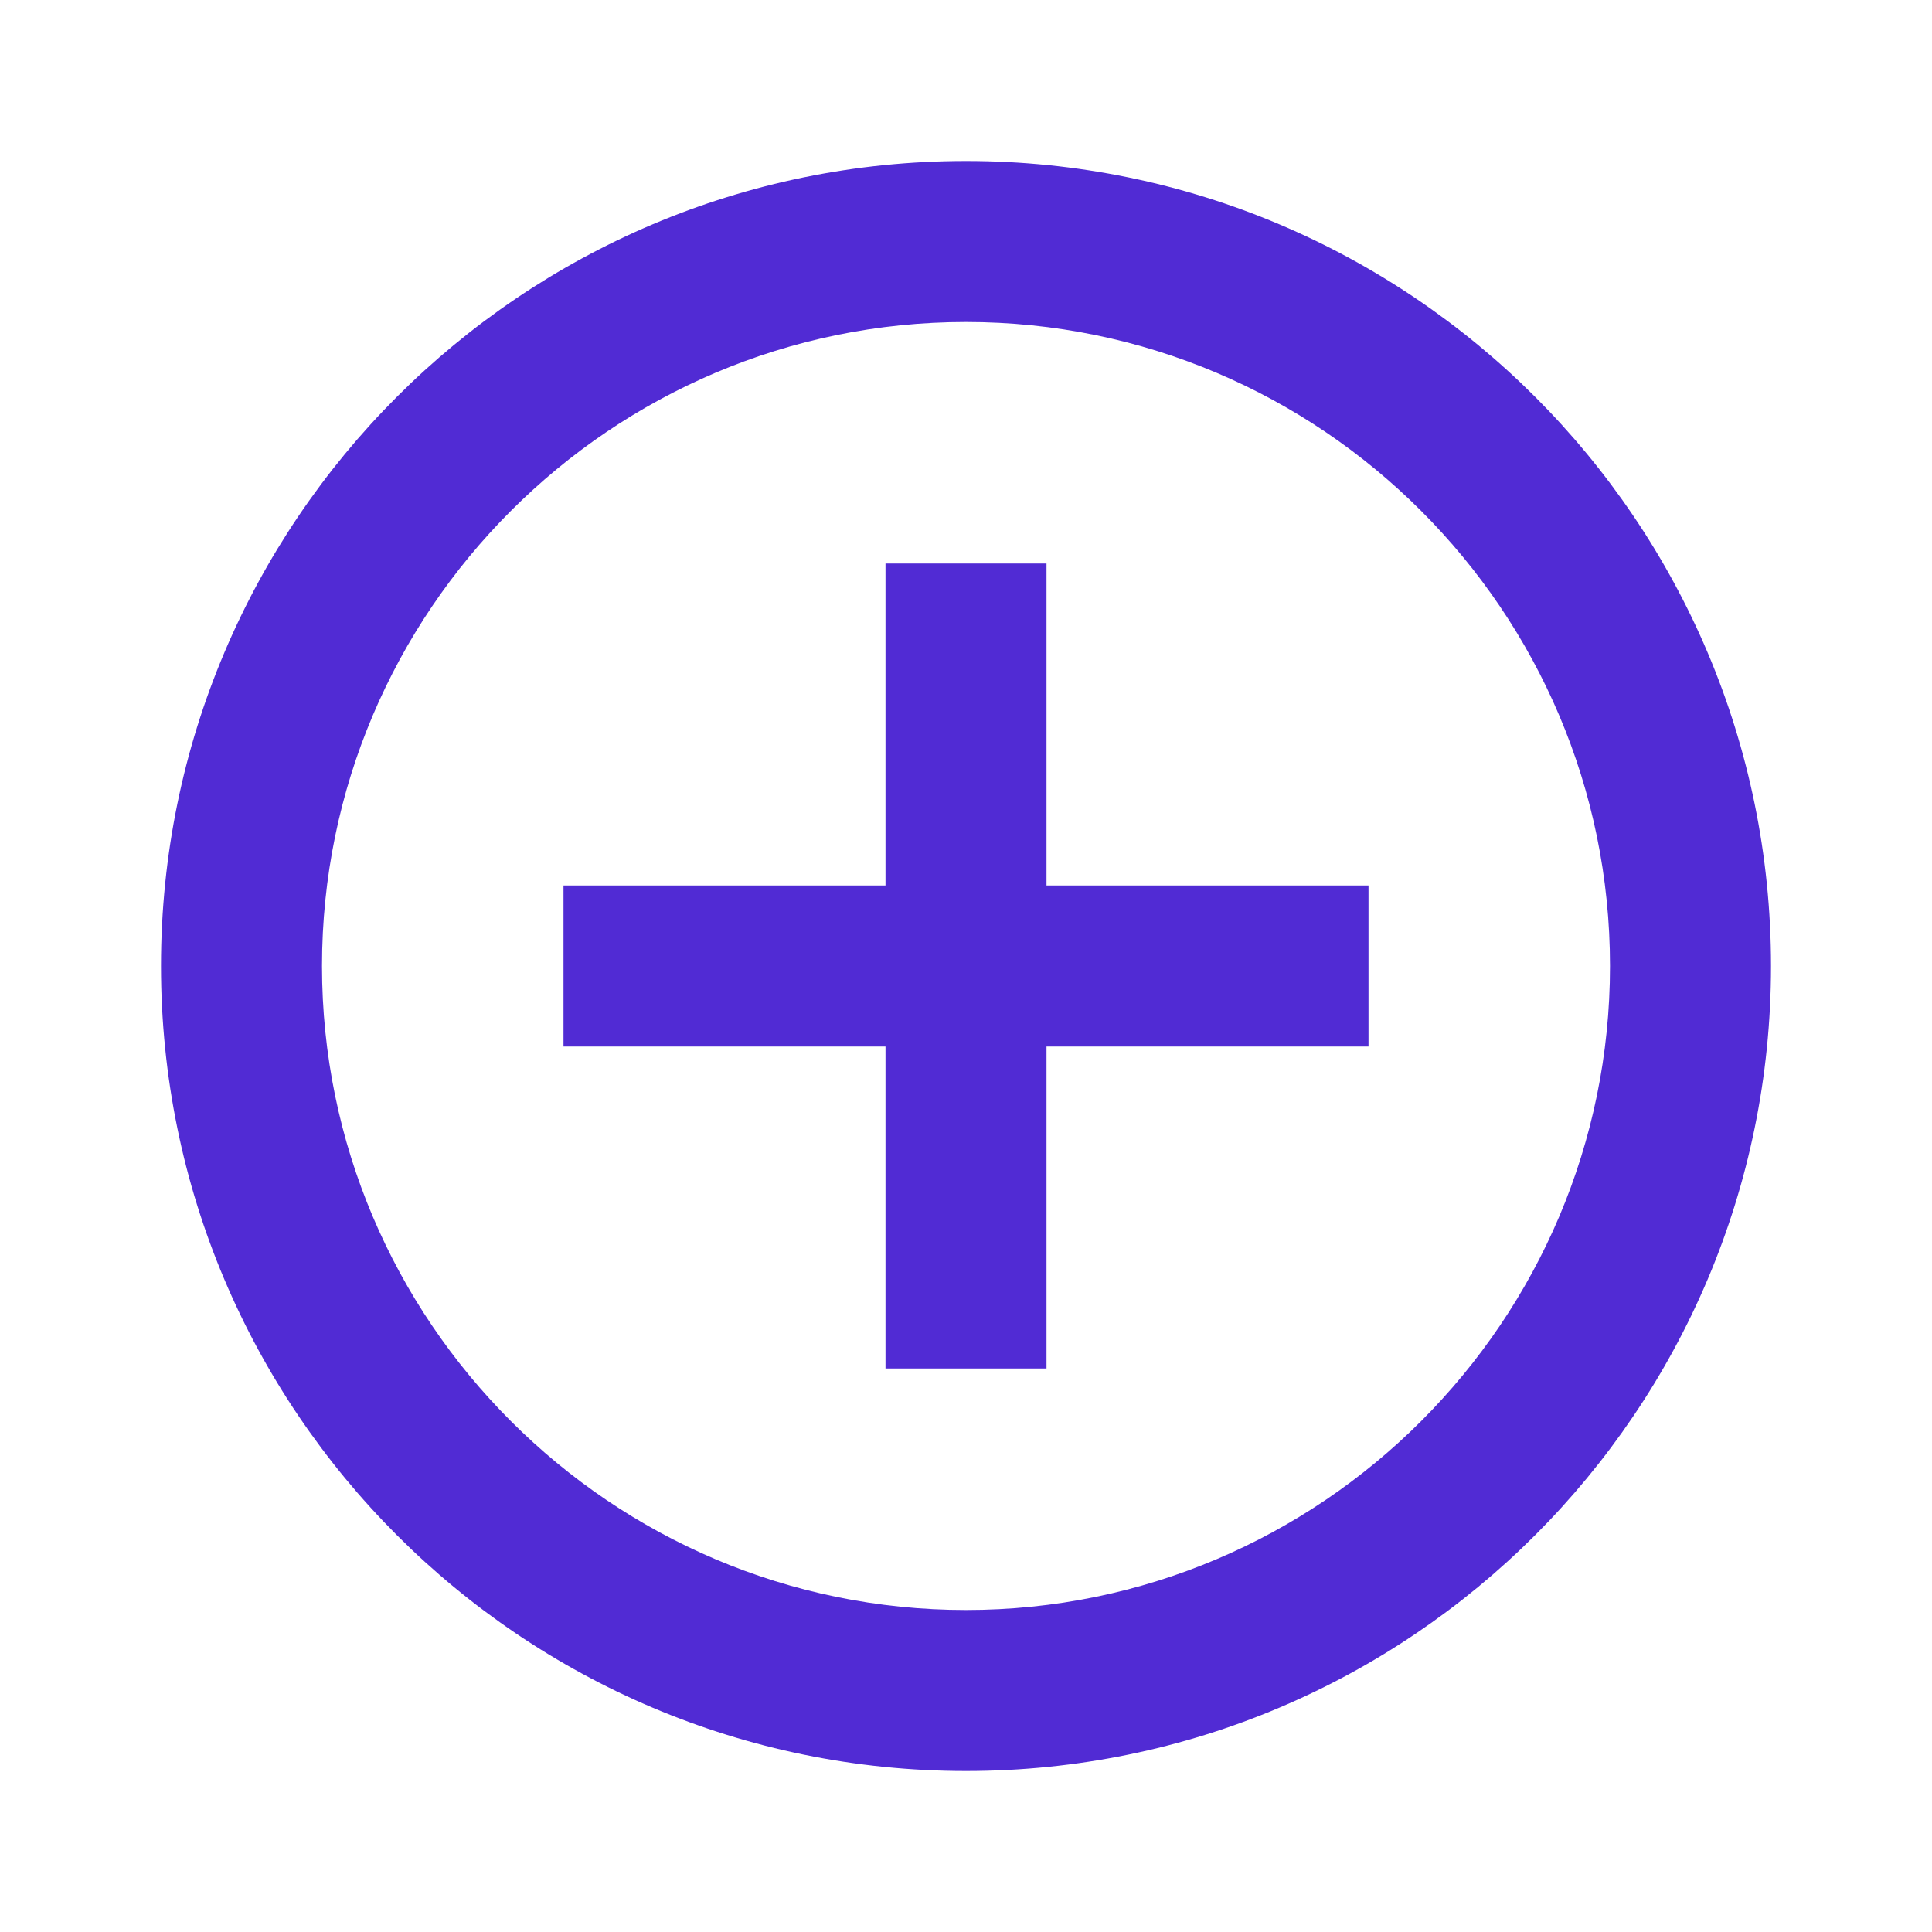
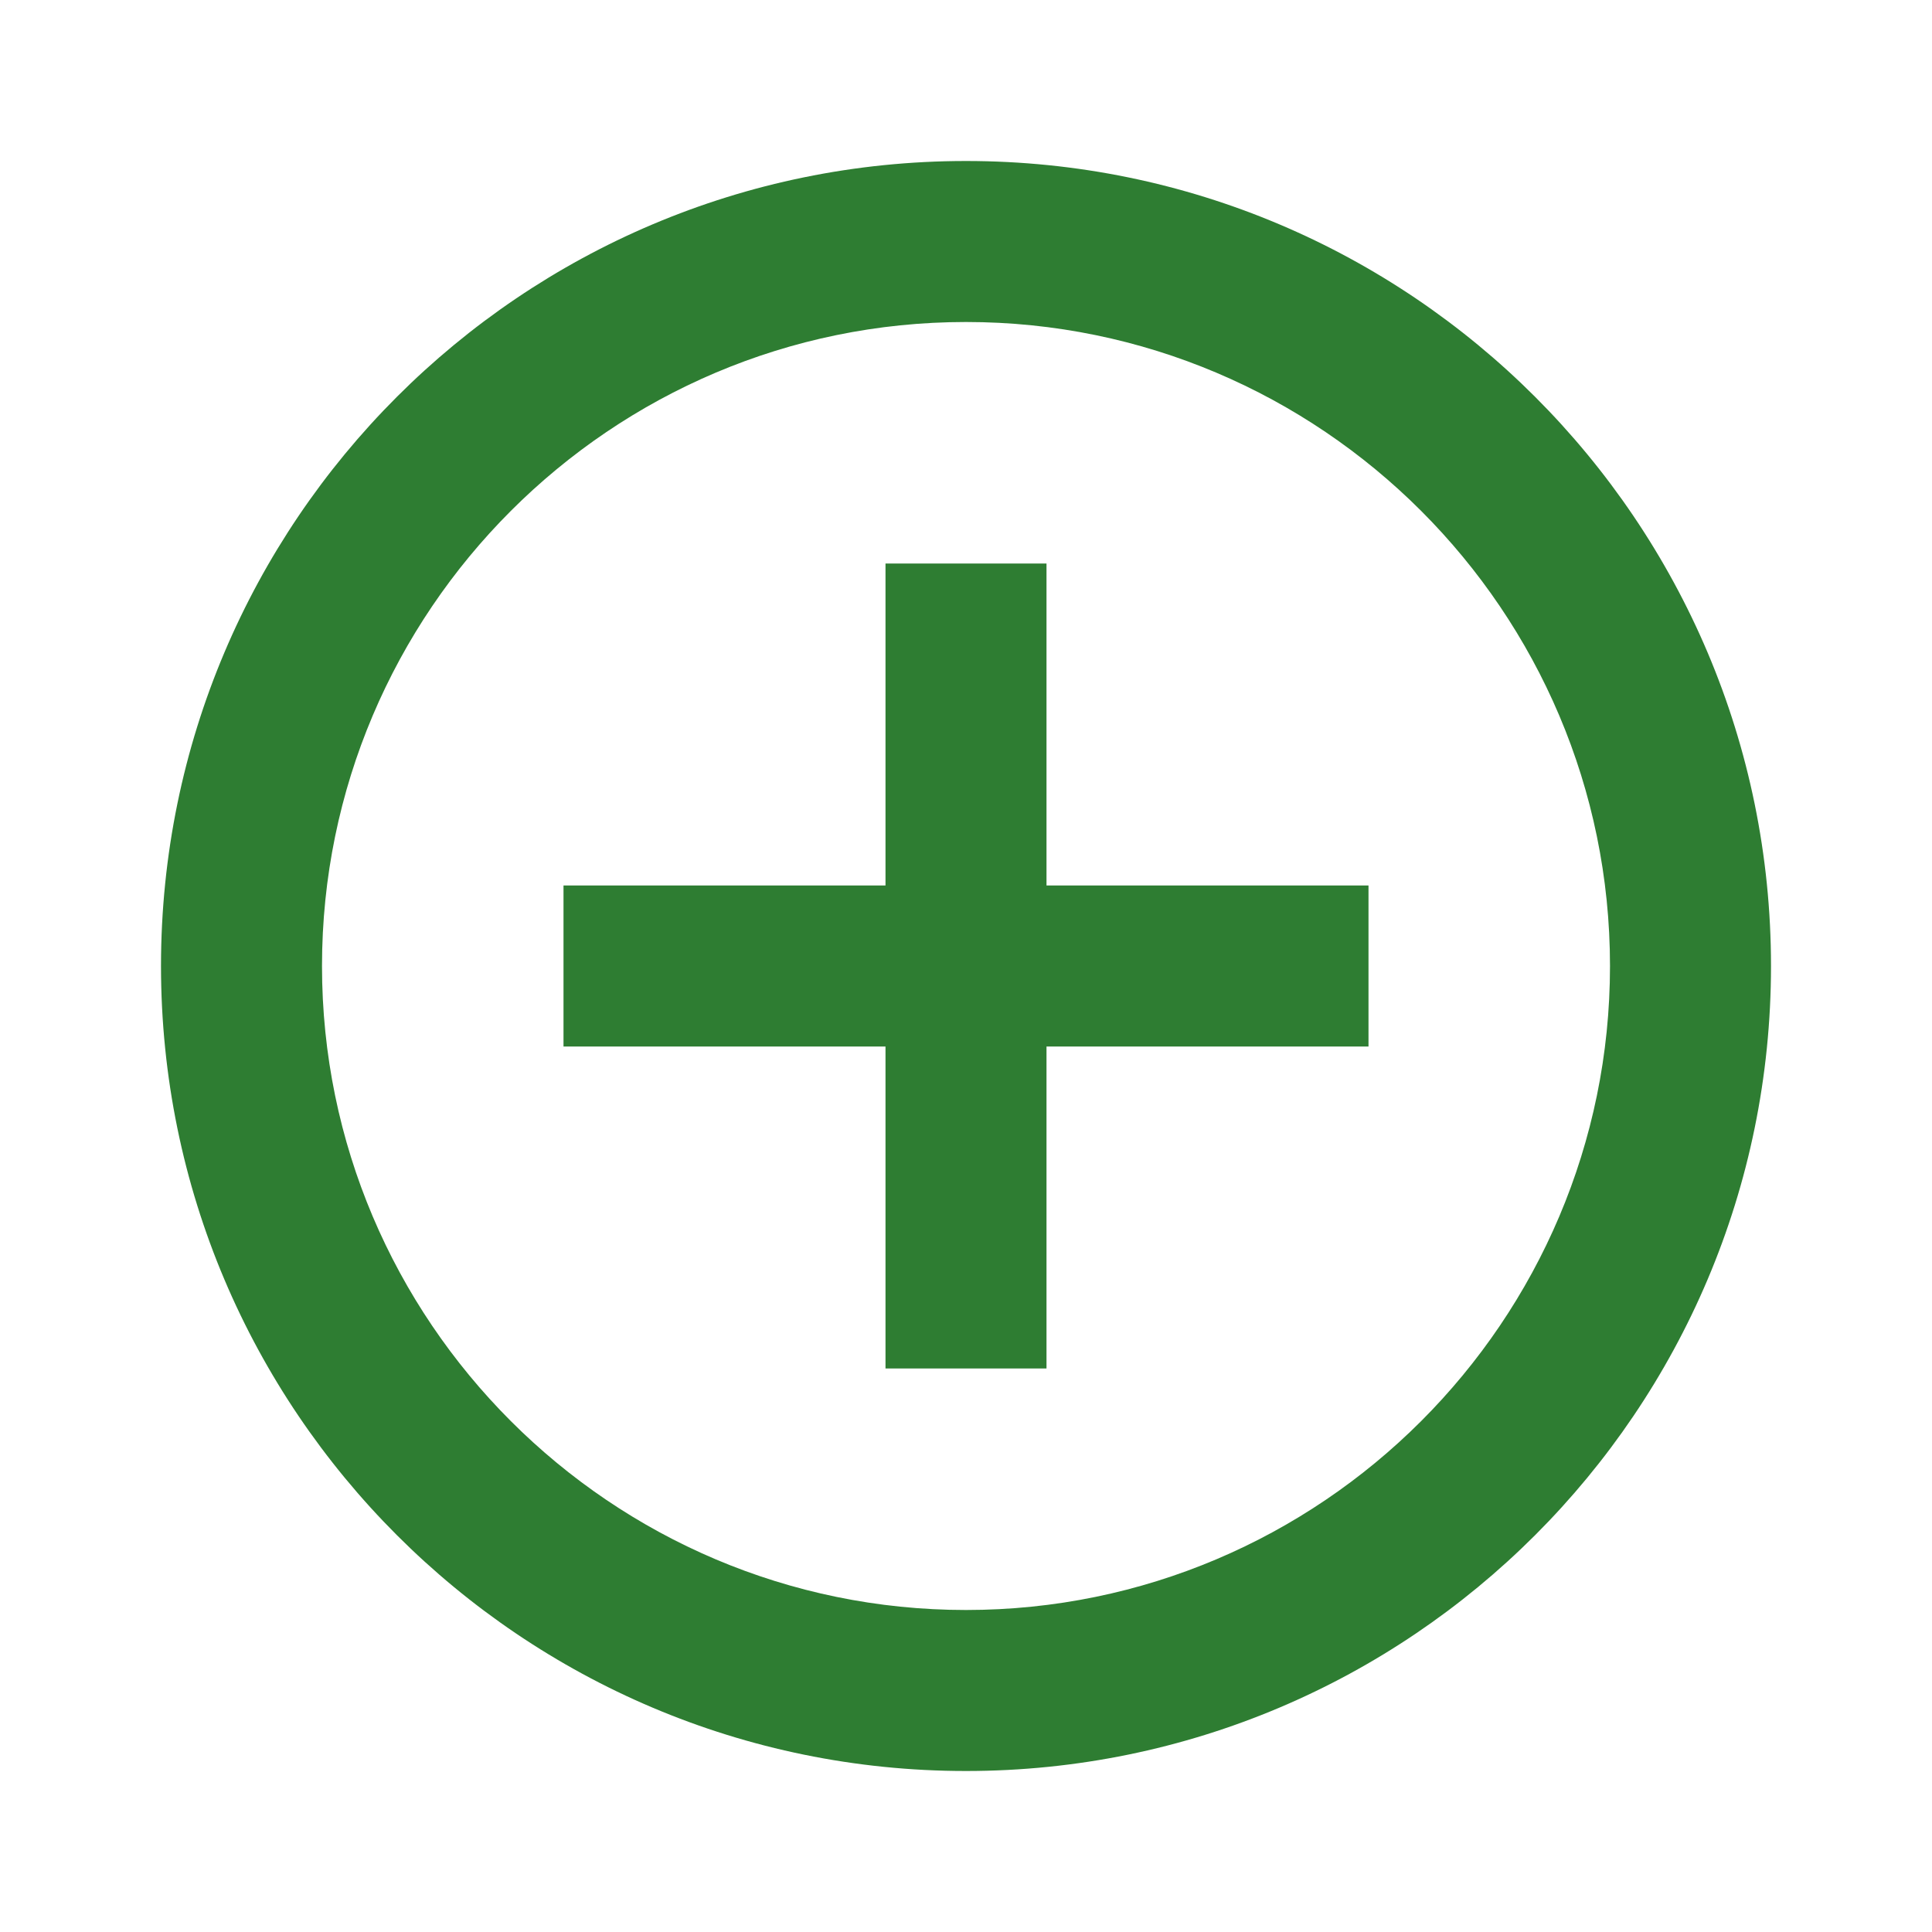
<svg xmlns="http://www.w3.org/2000/svg" width="24" height="24" viewBox="0 0 24 24">
-   <path fill="#512BD4" d="M13 7h-2v4H7v2h4v4h2v-4h4v-2h-4V7zm-1-5C6.48 2 2 6.48 2 12s4.48 10 10 10 10-4.48 10-10S17.52 2 12 2zm0 18c-4.41 0-8-3.59-8-8s3.59-8 8-8 8 3.59 8 8-3.59 8-8 8z" />
+   <path fill="#2E7D32" d="M13 7h-2v4H7v2h4v4h2v-4h4v-2h-4V7zm-1-5C6.48 2 2 6.48 2 12s4.48 10 10 10 10-4.48 10-10S17.52 2 12 2zm0 18c-4.41 0-8-3.59-8-8s3.59-8 8-8 8 3.59 8 8-3.59 8-8 8z" />
</svg>
